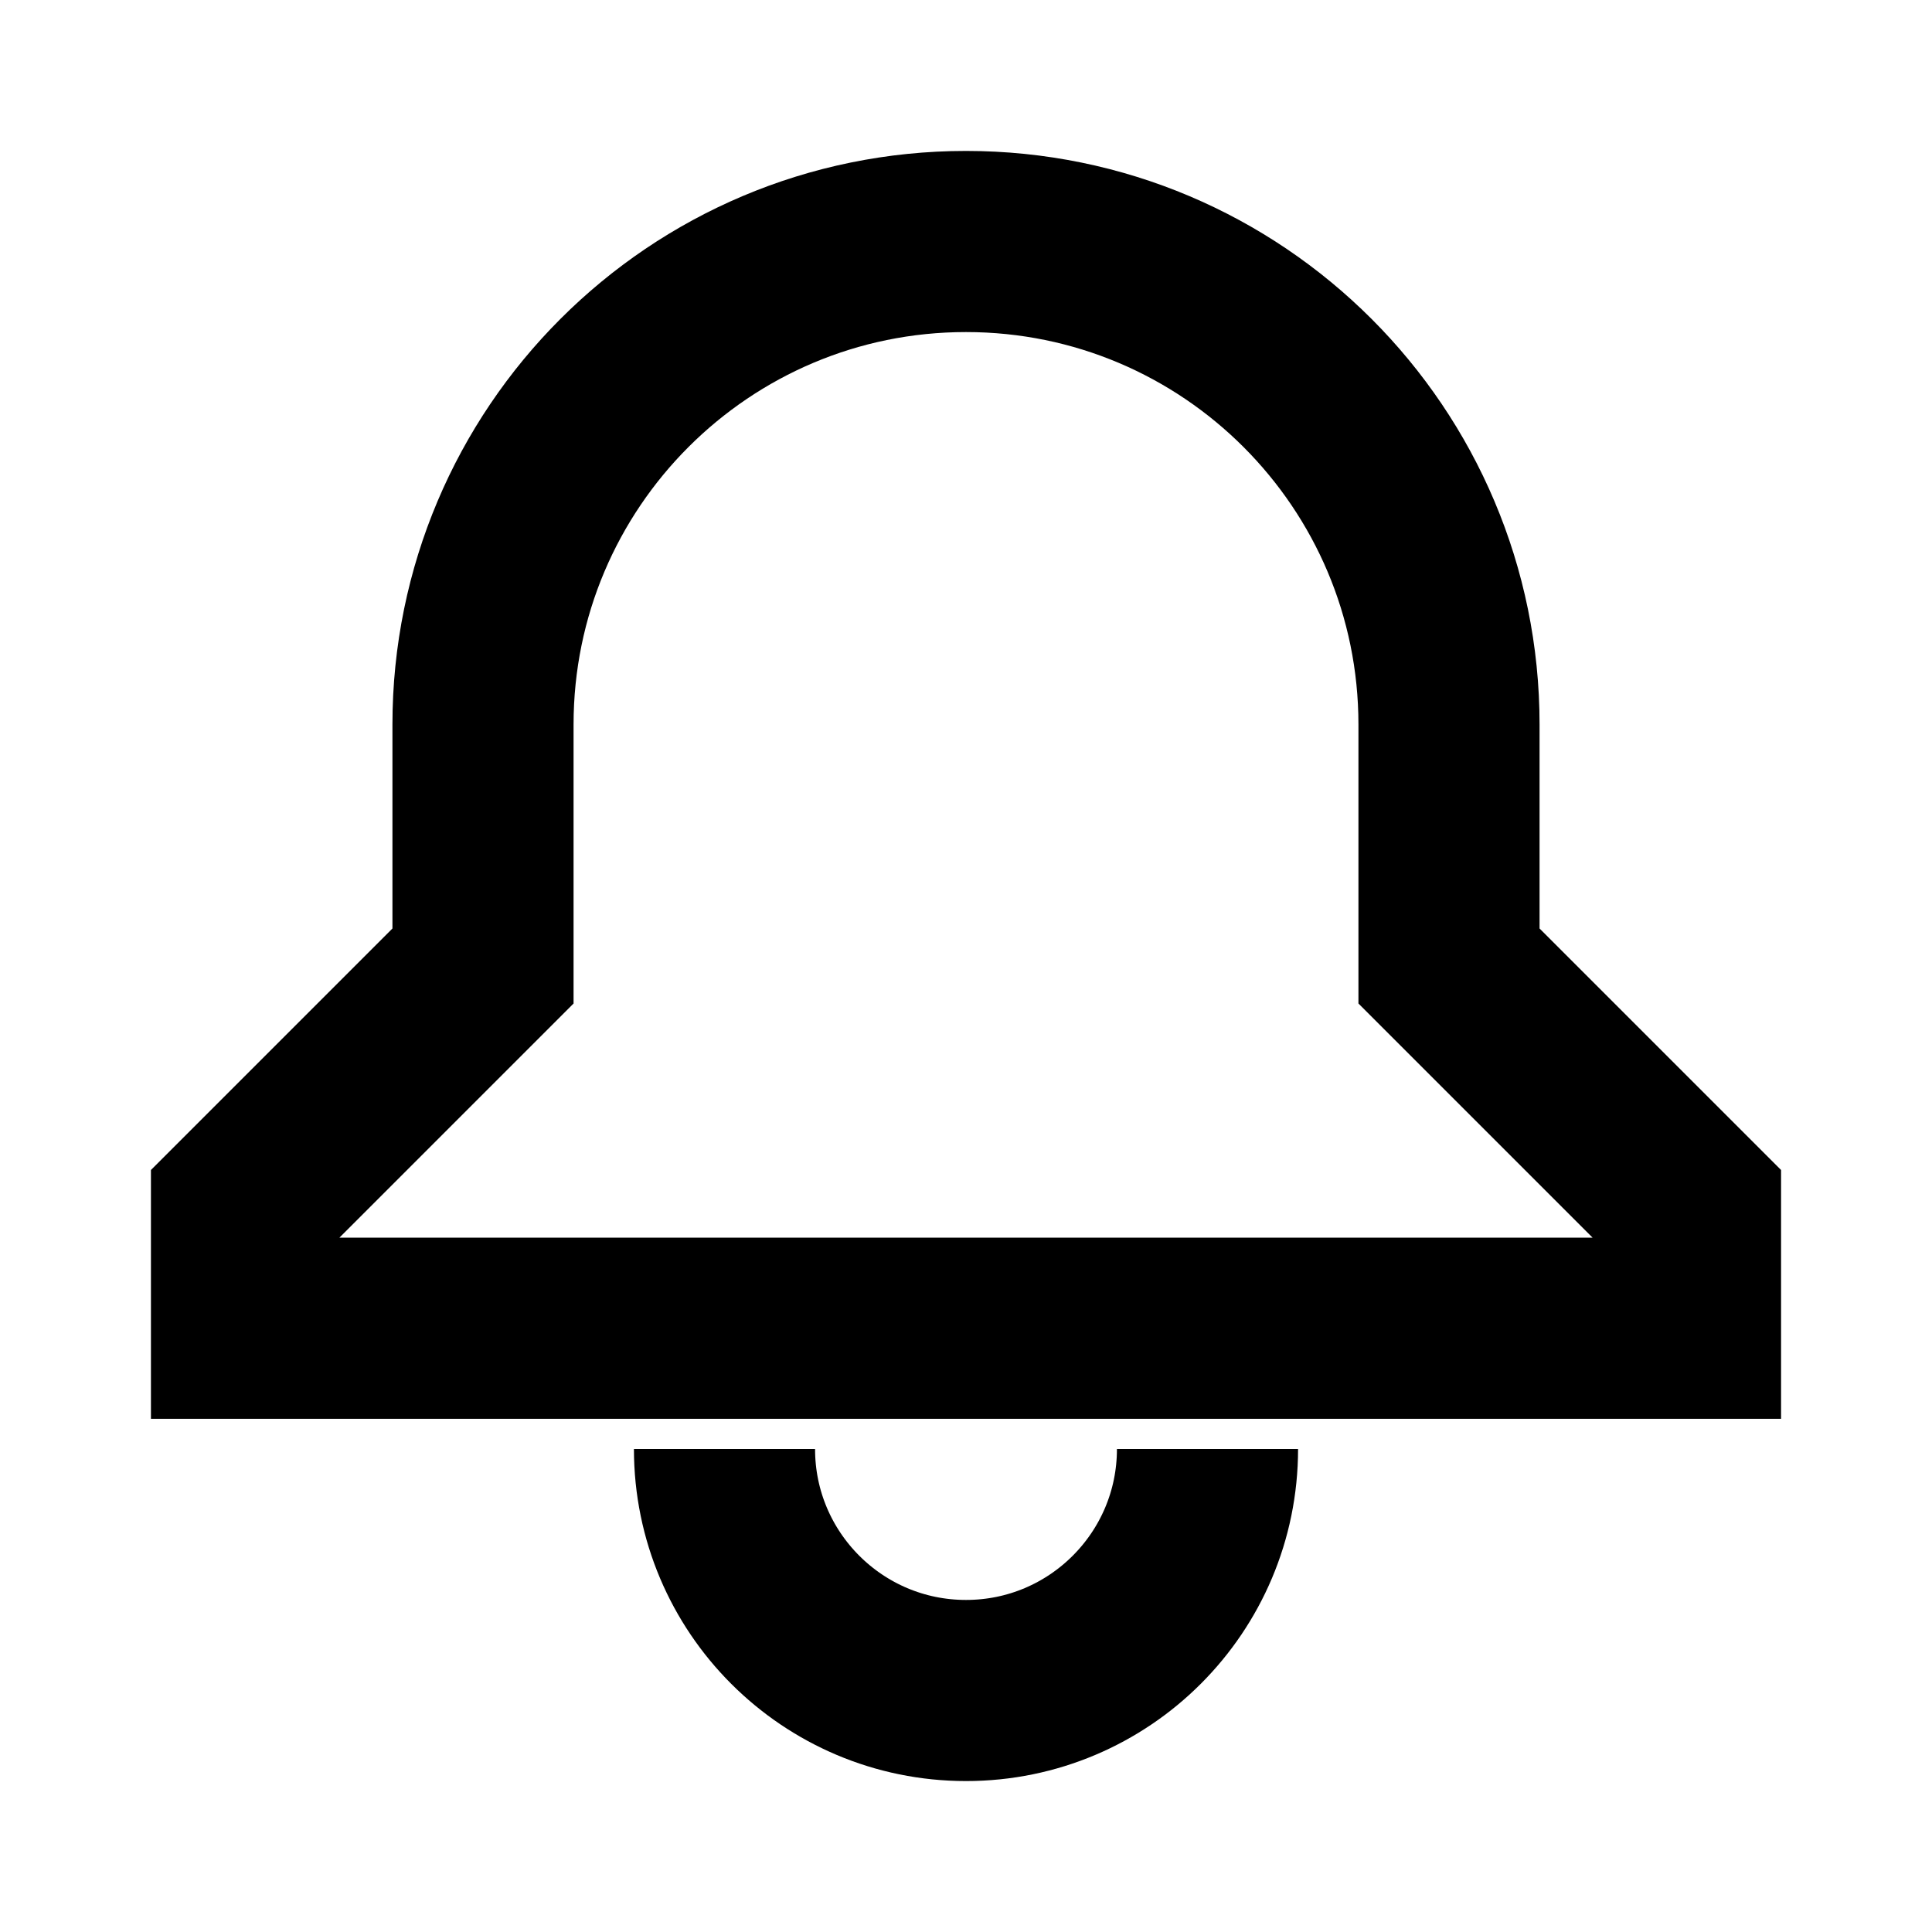
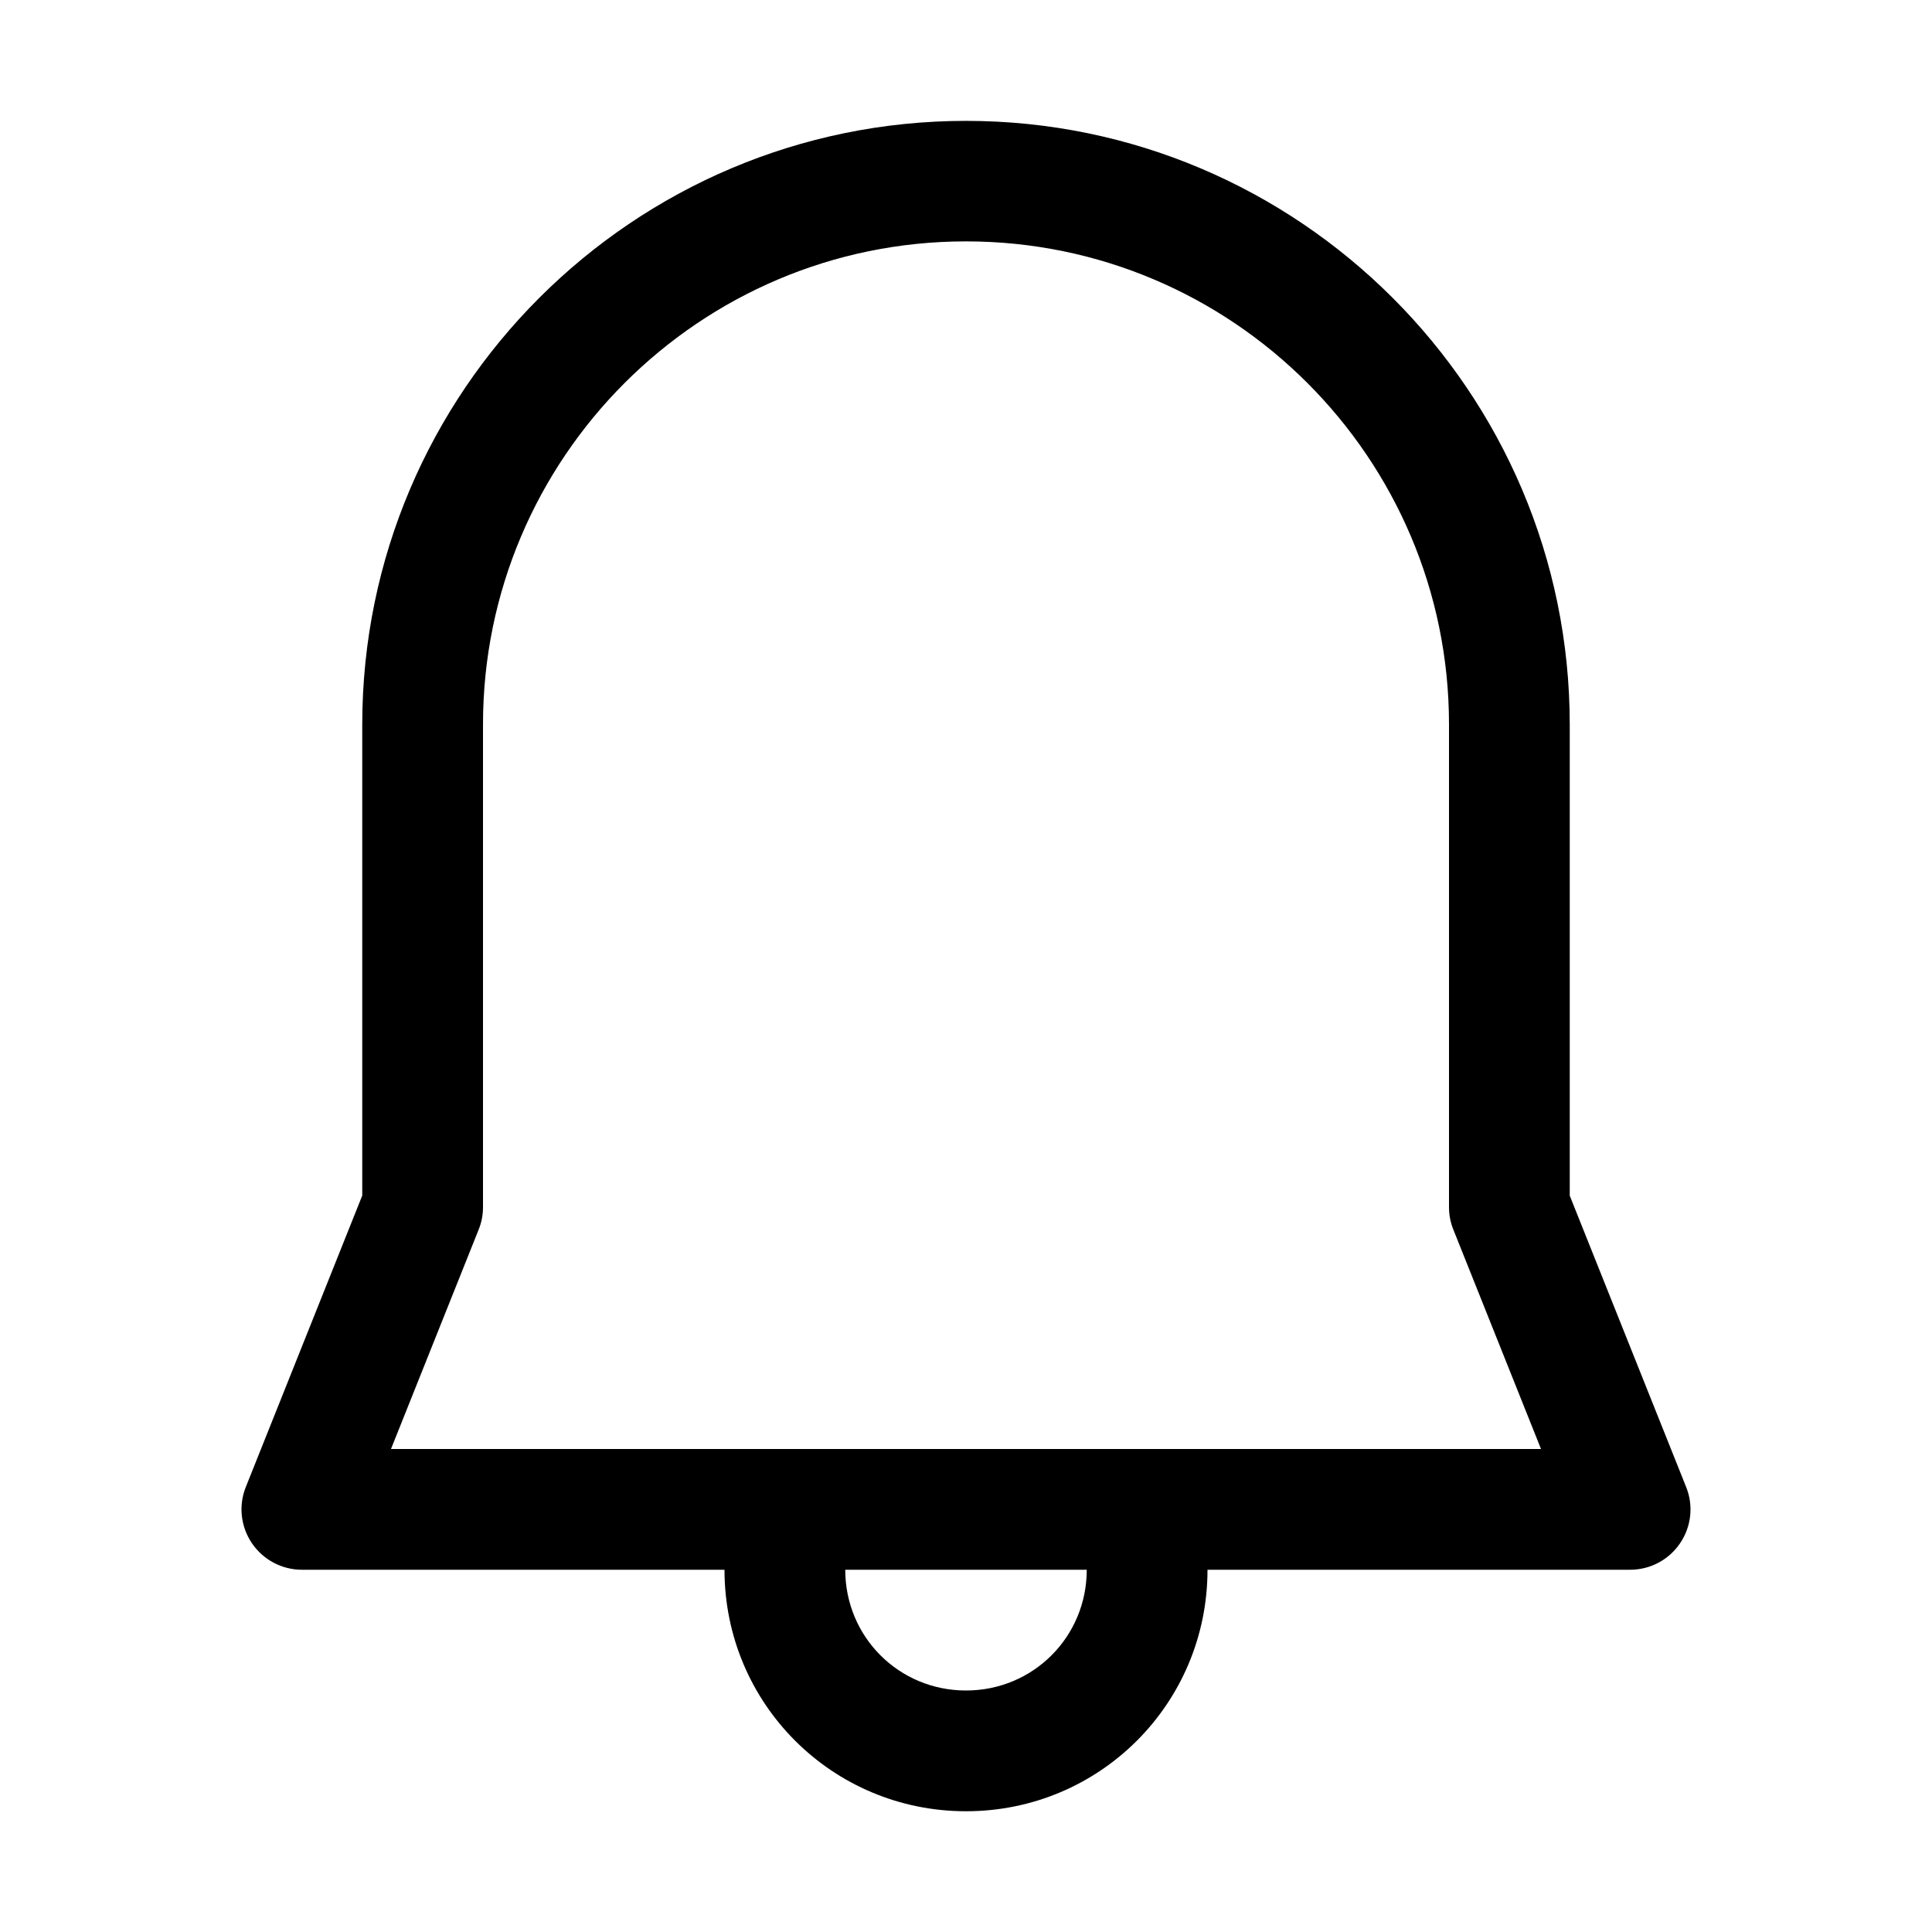
- <svg xmlns="http://www.w3.org/2000/svg" viewBox="0 0 16 16" fill="currentColor">
-   <path d="M8 2a4 4 0 014 4v2l2 2v1H2v-1l2-2V6a4 4 0 014-4z" fill="none" stroke="currentColor" stroke-width="1.5" />
-   <path d="M6 12a2 2 0 104 0" fill="none" stroke="currentColor" stroke-width="1.5" />
+ <svg xmlns="http://www.w3.org/2000/svg" width="16" height="16" viewBox="0 0 16 16" fill="currentColor">
+   <path d="M13.964 12.315L13 9.902V6.001C13 3.244 10.757 1.001 8 1.001C5.243 1.001 3 3.243 3 6V9.901L2.036 12.314C1.974 12.468 1.993 12.642 2.086 12.78C2.179 12.917 2.334 13 2.5 13H6C6 14.108 6.892 15 8 15C9.108 15 10 14.108 10 13H13.5C13.666 13 13.821 12.918 13.914 12.78C14.007 12.643 14.026 12.469 13.964 12.315ZM8 14C7.444 14 7 13.556 7 13H9C9 13.556 8.556 14 8 14ZM3.238 12L3.964 10.183C3.988 10.124 4 10.061 4 9.997V5.999C4 3.793 5.794 1.999 8 1.999C10.206 1.999 12 3.793 12 5.999V9.997C12 10.061 12.012 10.124 12.036 10.183L12.762 12H3.238Z" />
</svg>
